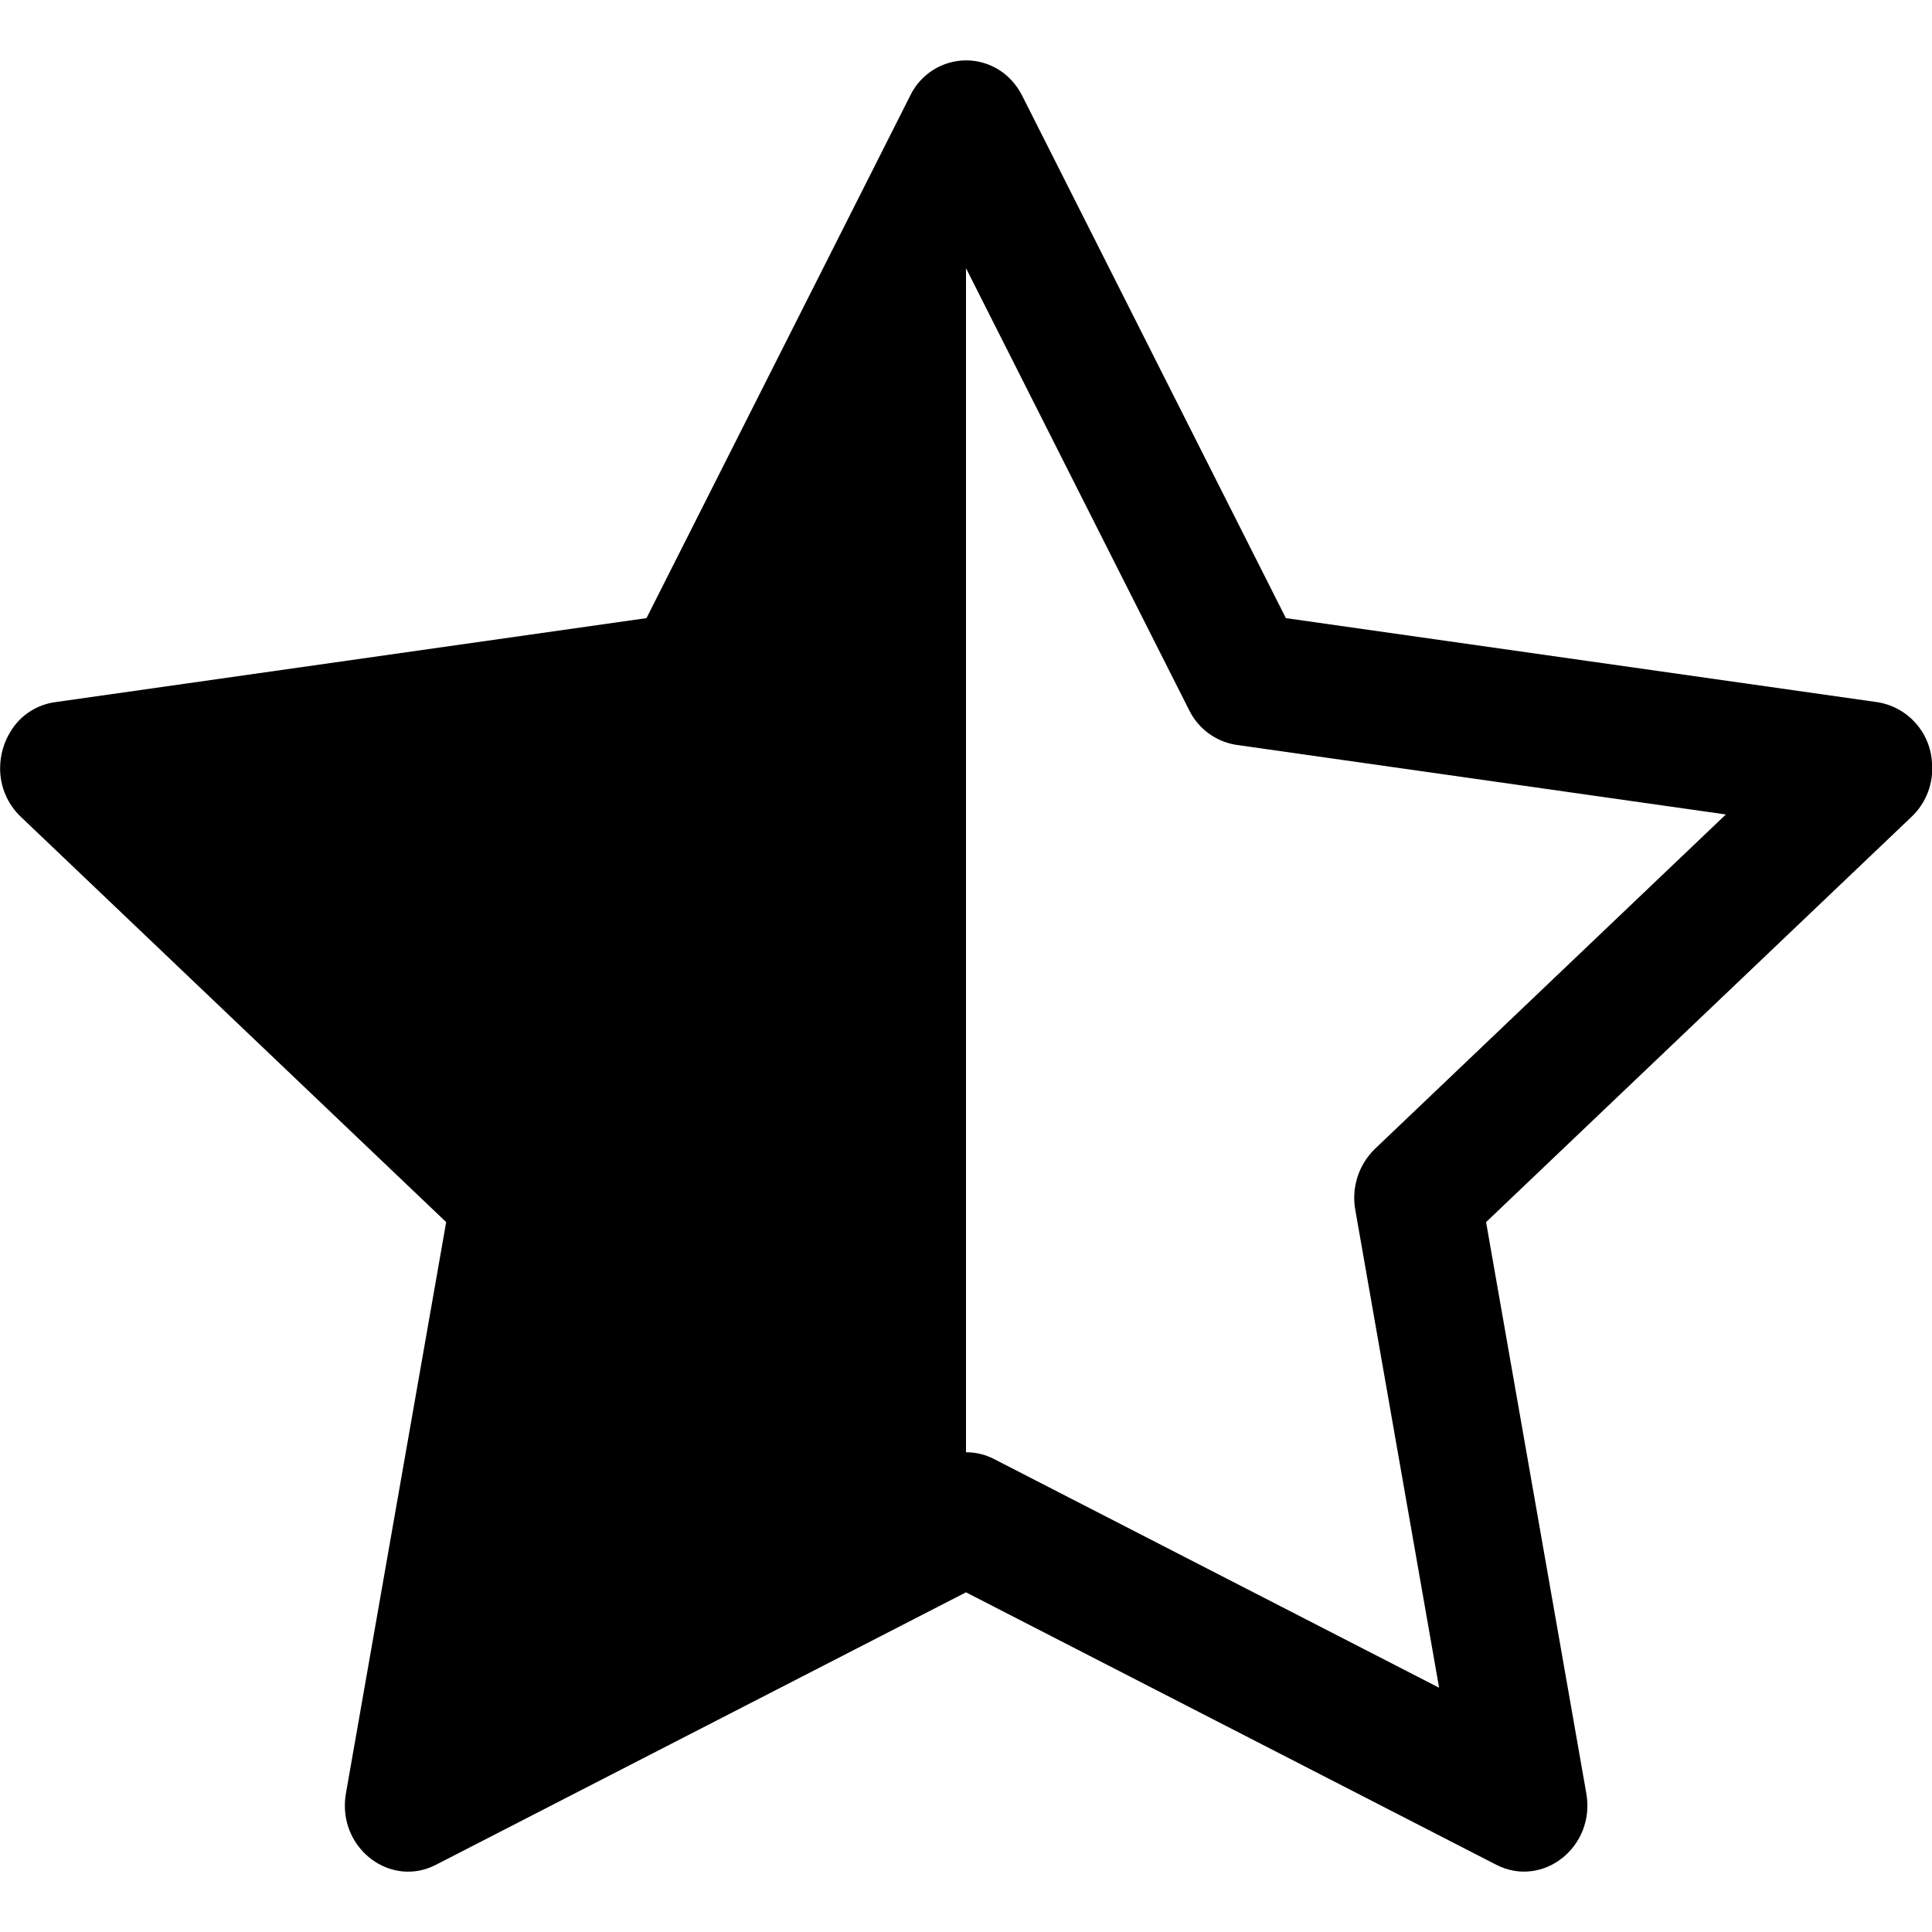
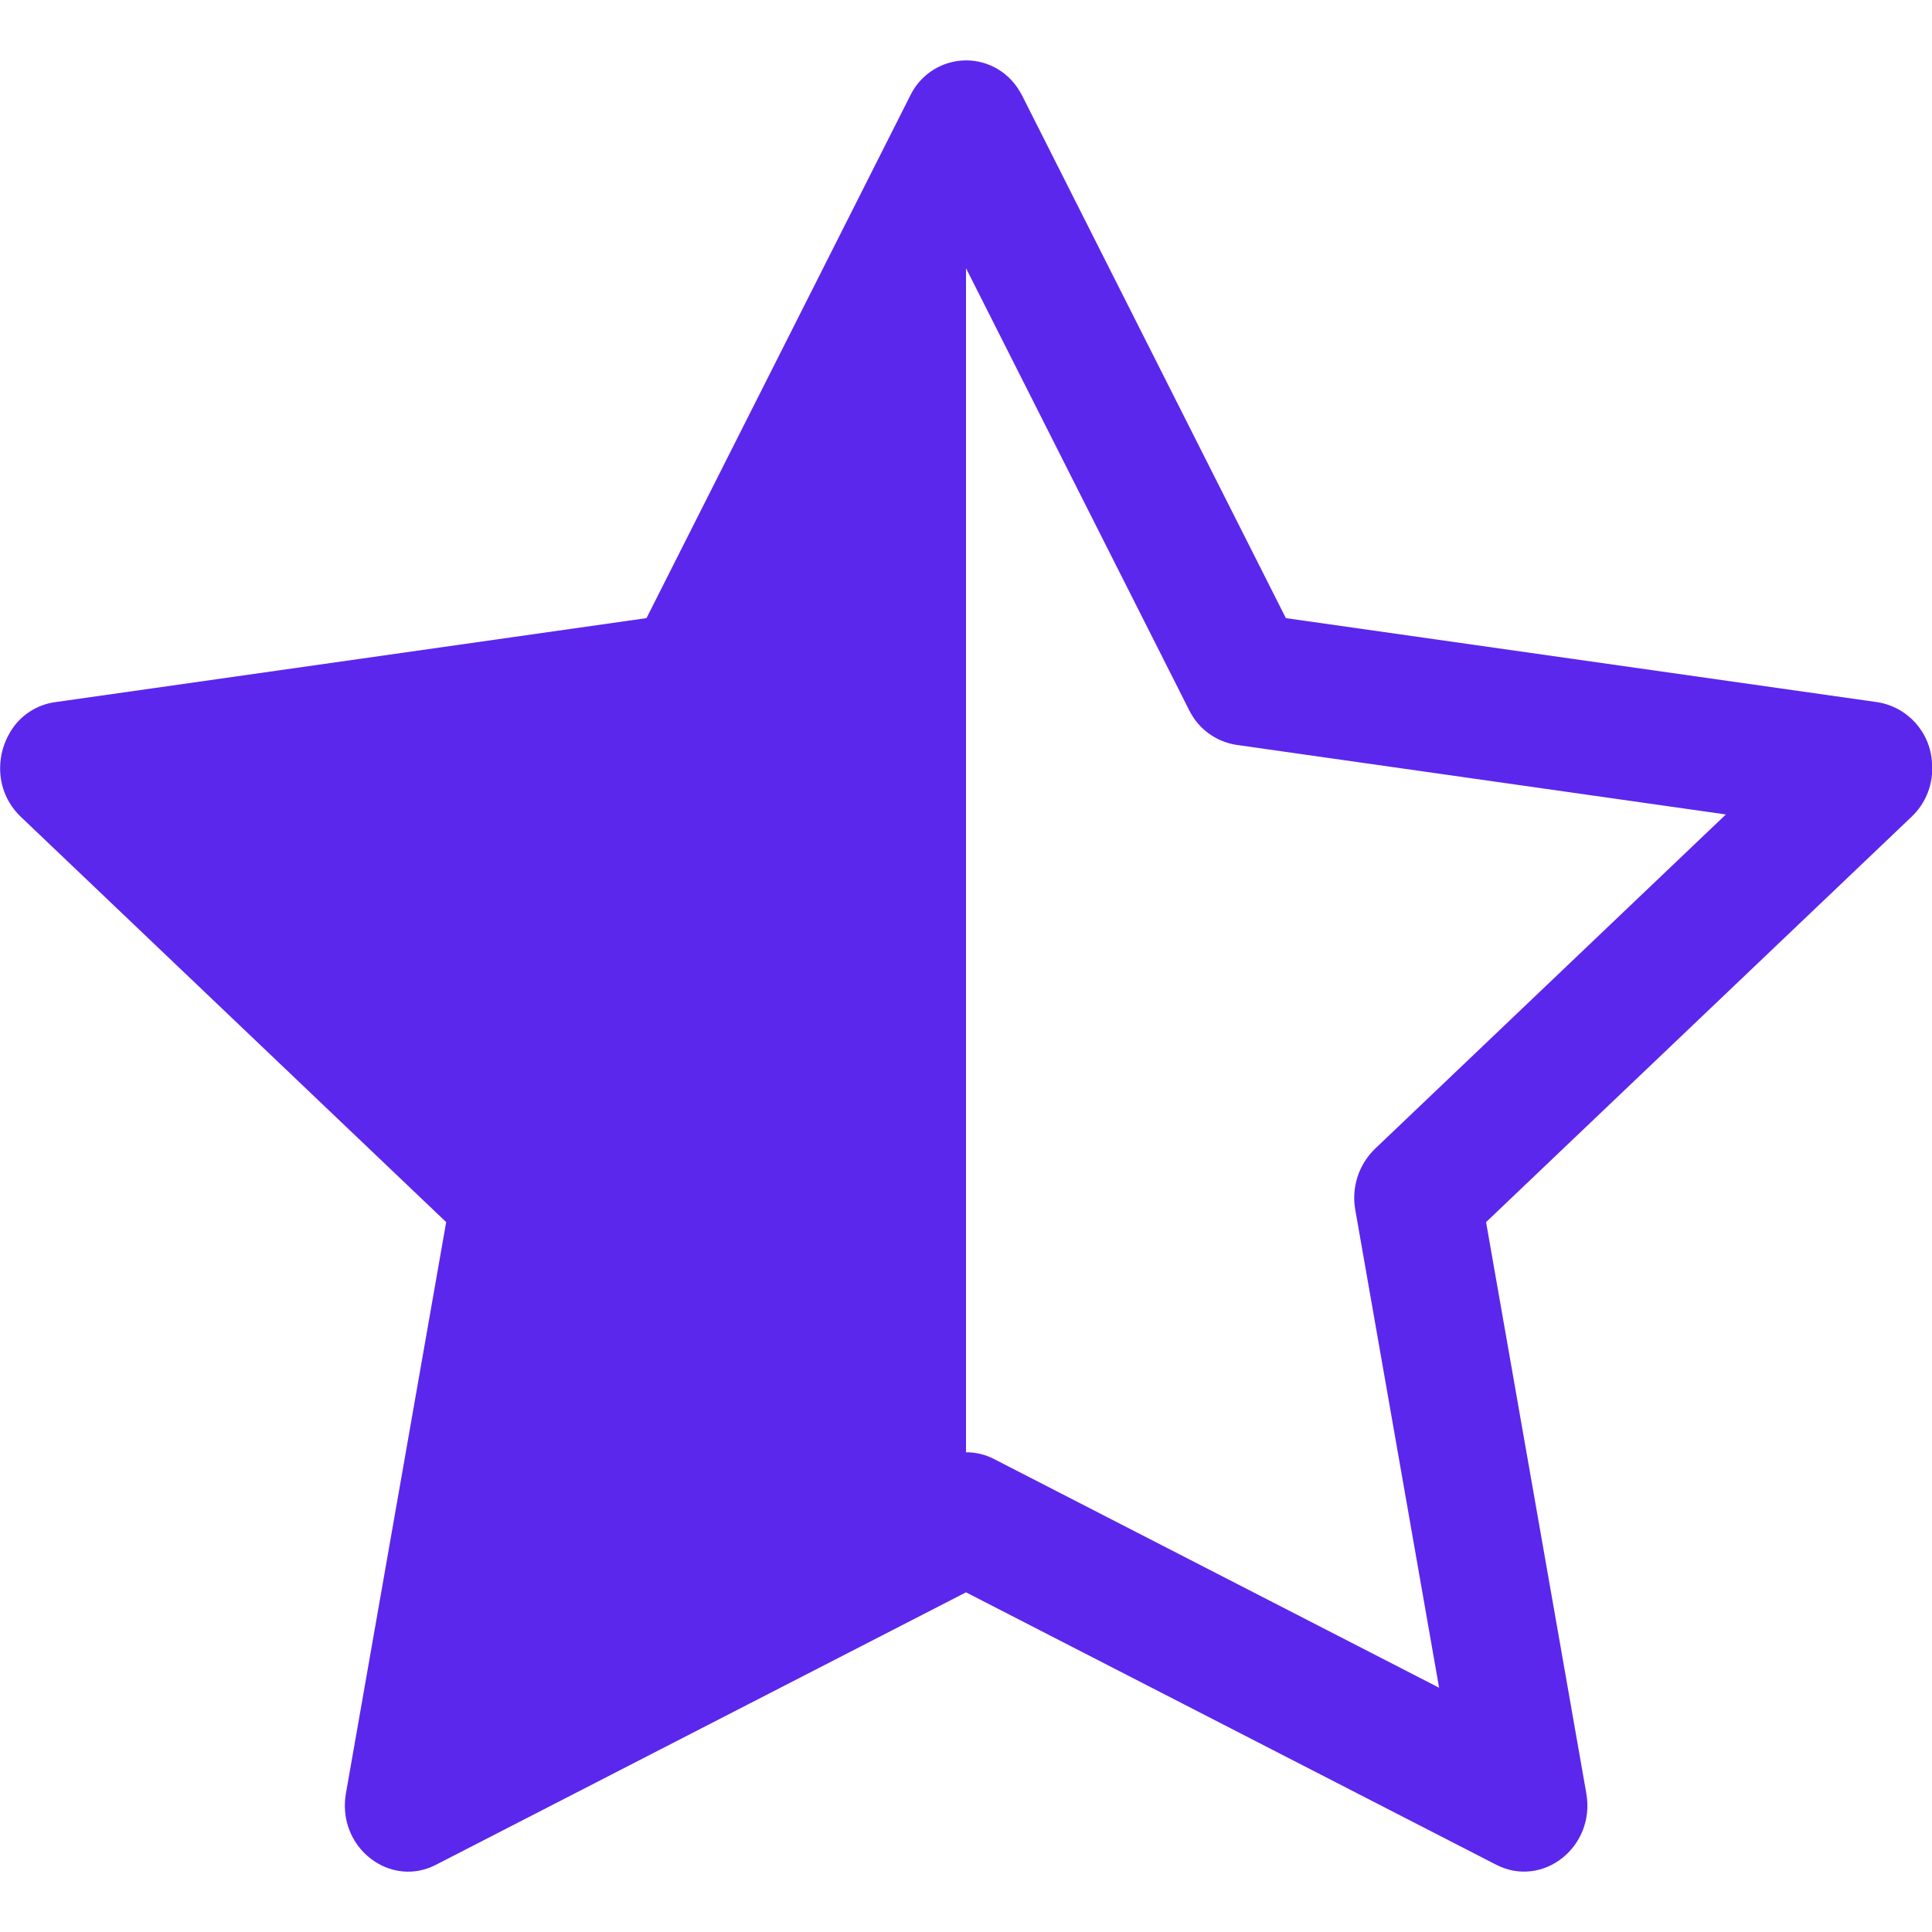
- <svg xmlns="http://www.w3.org/2000/svg" width="16" height="16" fill="currentColor" class="bi bi-star-half" viewBox="0 0 16 16">
+ <svg xmlns="http://www.w3.org/2000/svg" width="16" height="16" fill="#5B27ED" class="bi bi-star-half" viewBox="0 0 16 16">
  <path d="M5.354 5.119 7.538.792A.516.516 0 0 1 8 .5c.183 0 .366.097.465.292l2.184 4.327 4.898.696A.537.537 0 0 1 16 6.32a.548.548 0 0 1-.17.445l-3.523 3.356.83 4.73c.078.443-.36.79-.746.592L8 13.187l-4.389 2.256a.52.52 0 0 1-.146.05c-.342.06-.668-.254-.6-.642l.83-4.73L.173 6.765a.55.55 0 0 1-.172-.403.58.58 0 0 1 .085-.302.513.513 0 0 1 .37-.245l4.898-.696zM8 12.027a.5.5 0 0 1 .232.056l3.686 1.894-.694-3.957a.565.565 0 0 1 .162-.505l2.907-2.77-4.052-.576a.525.525 0 0 1-.393-.288L8.001 2.223 8 2.226v9.8z" />
</svg>
